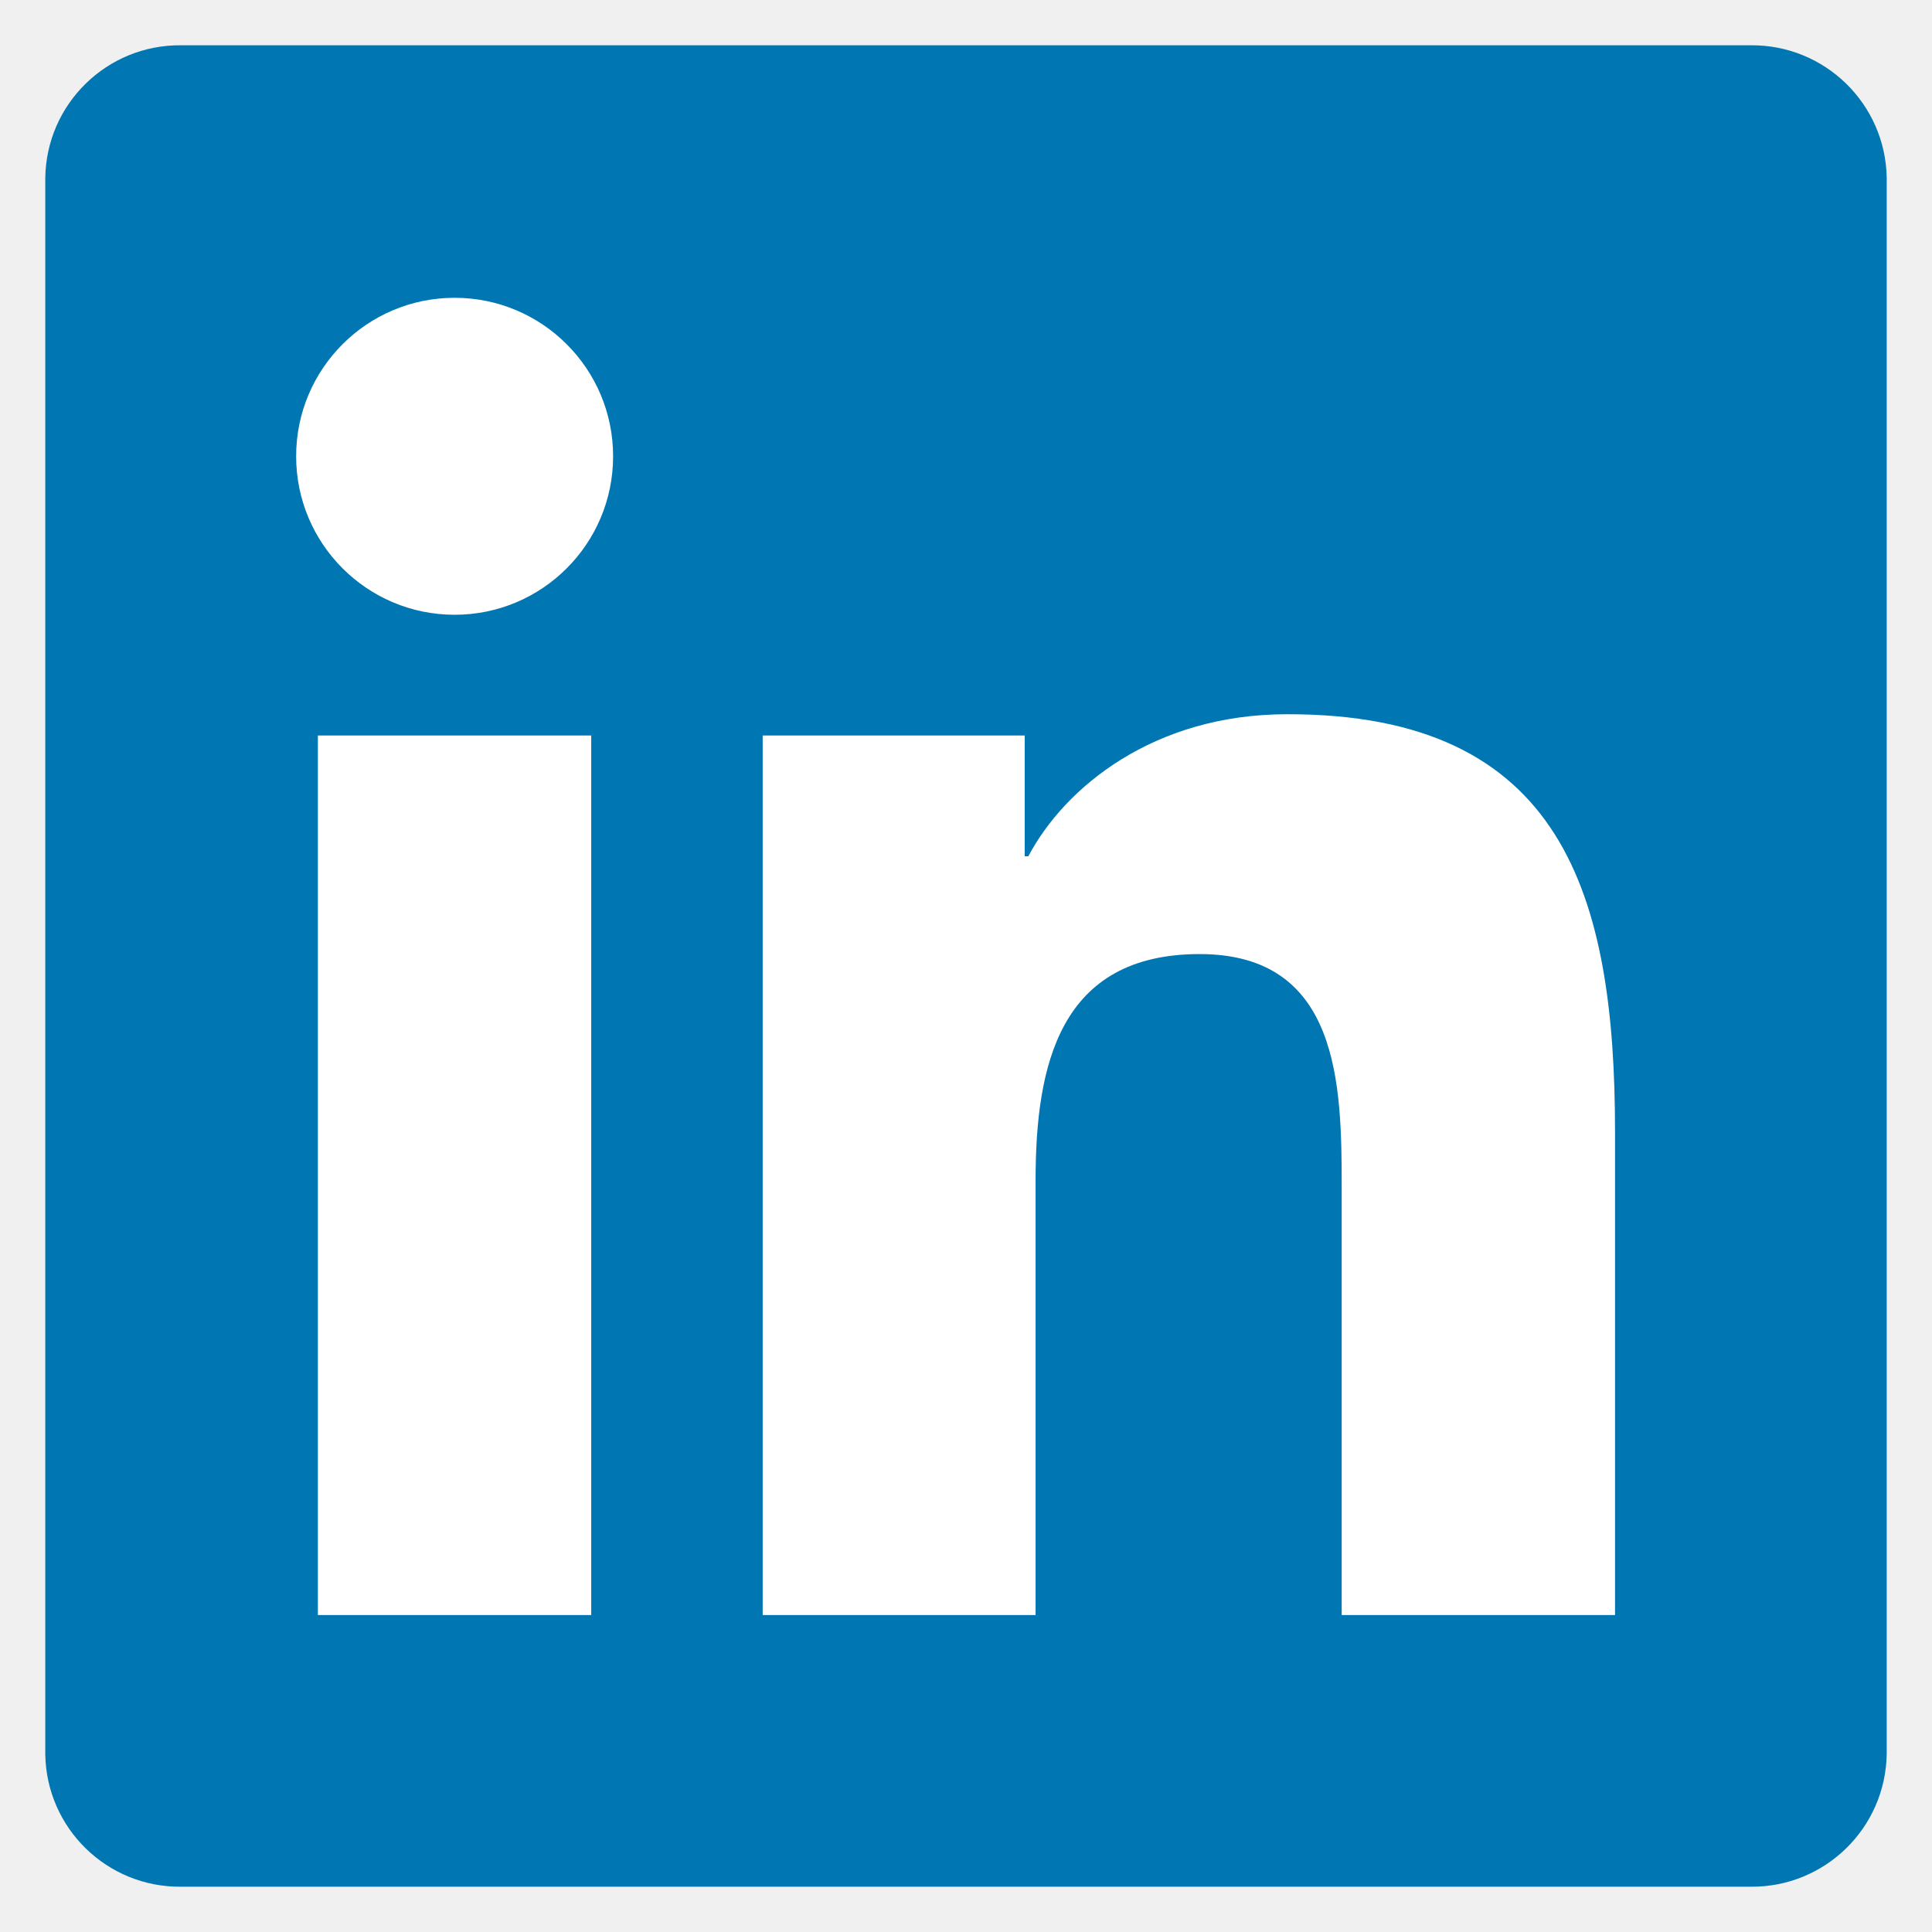
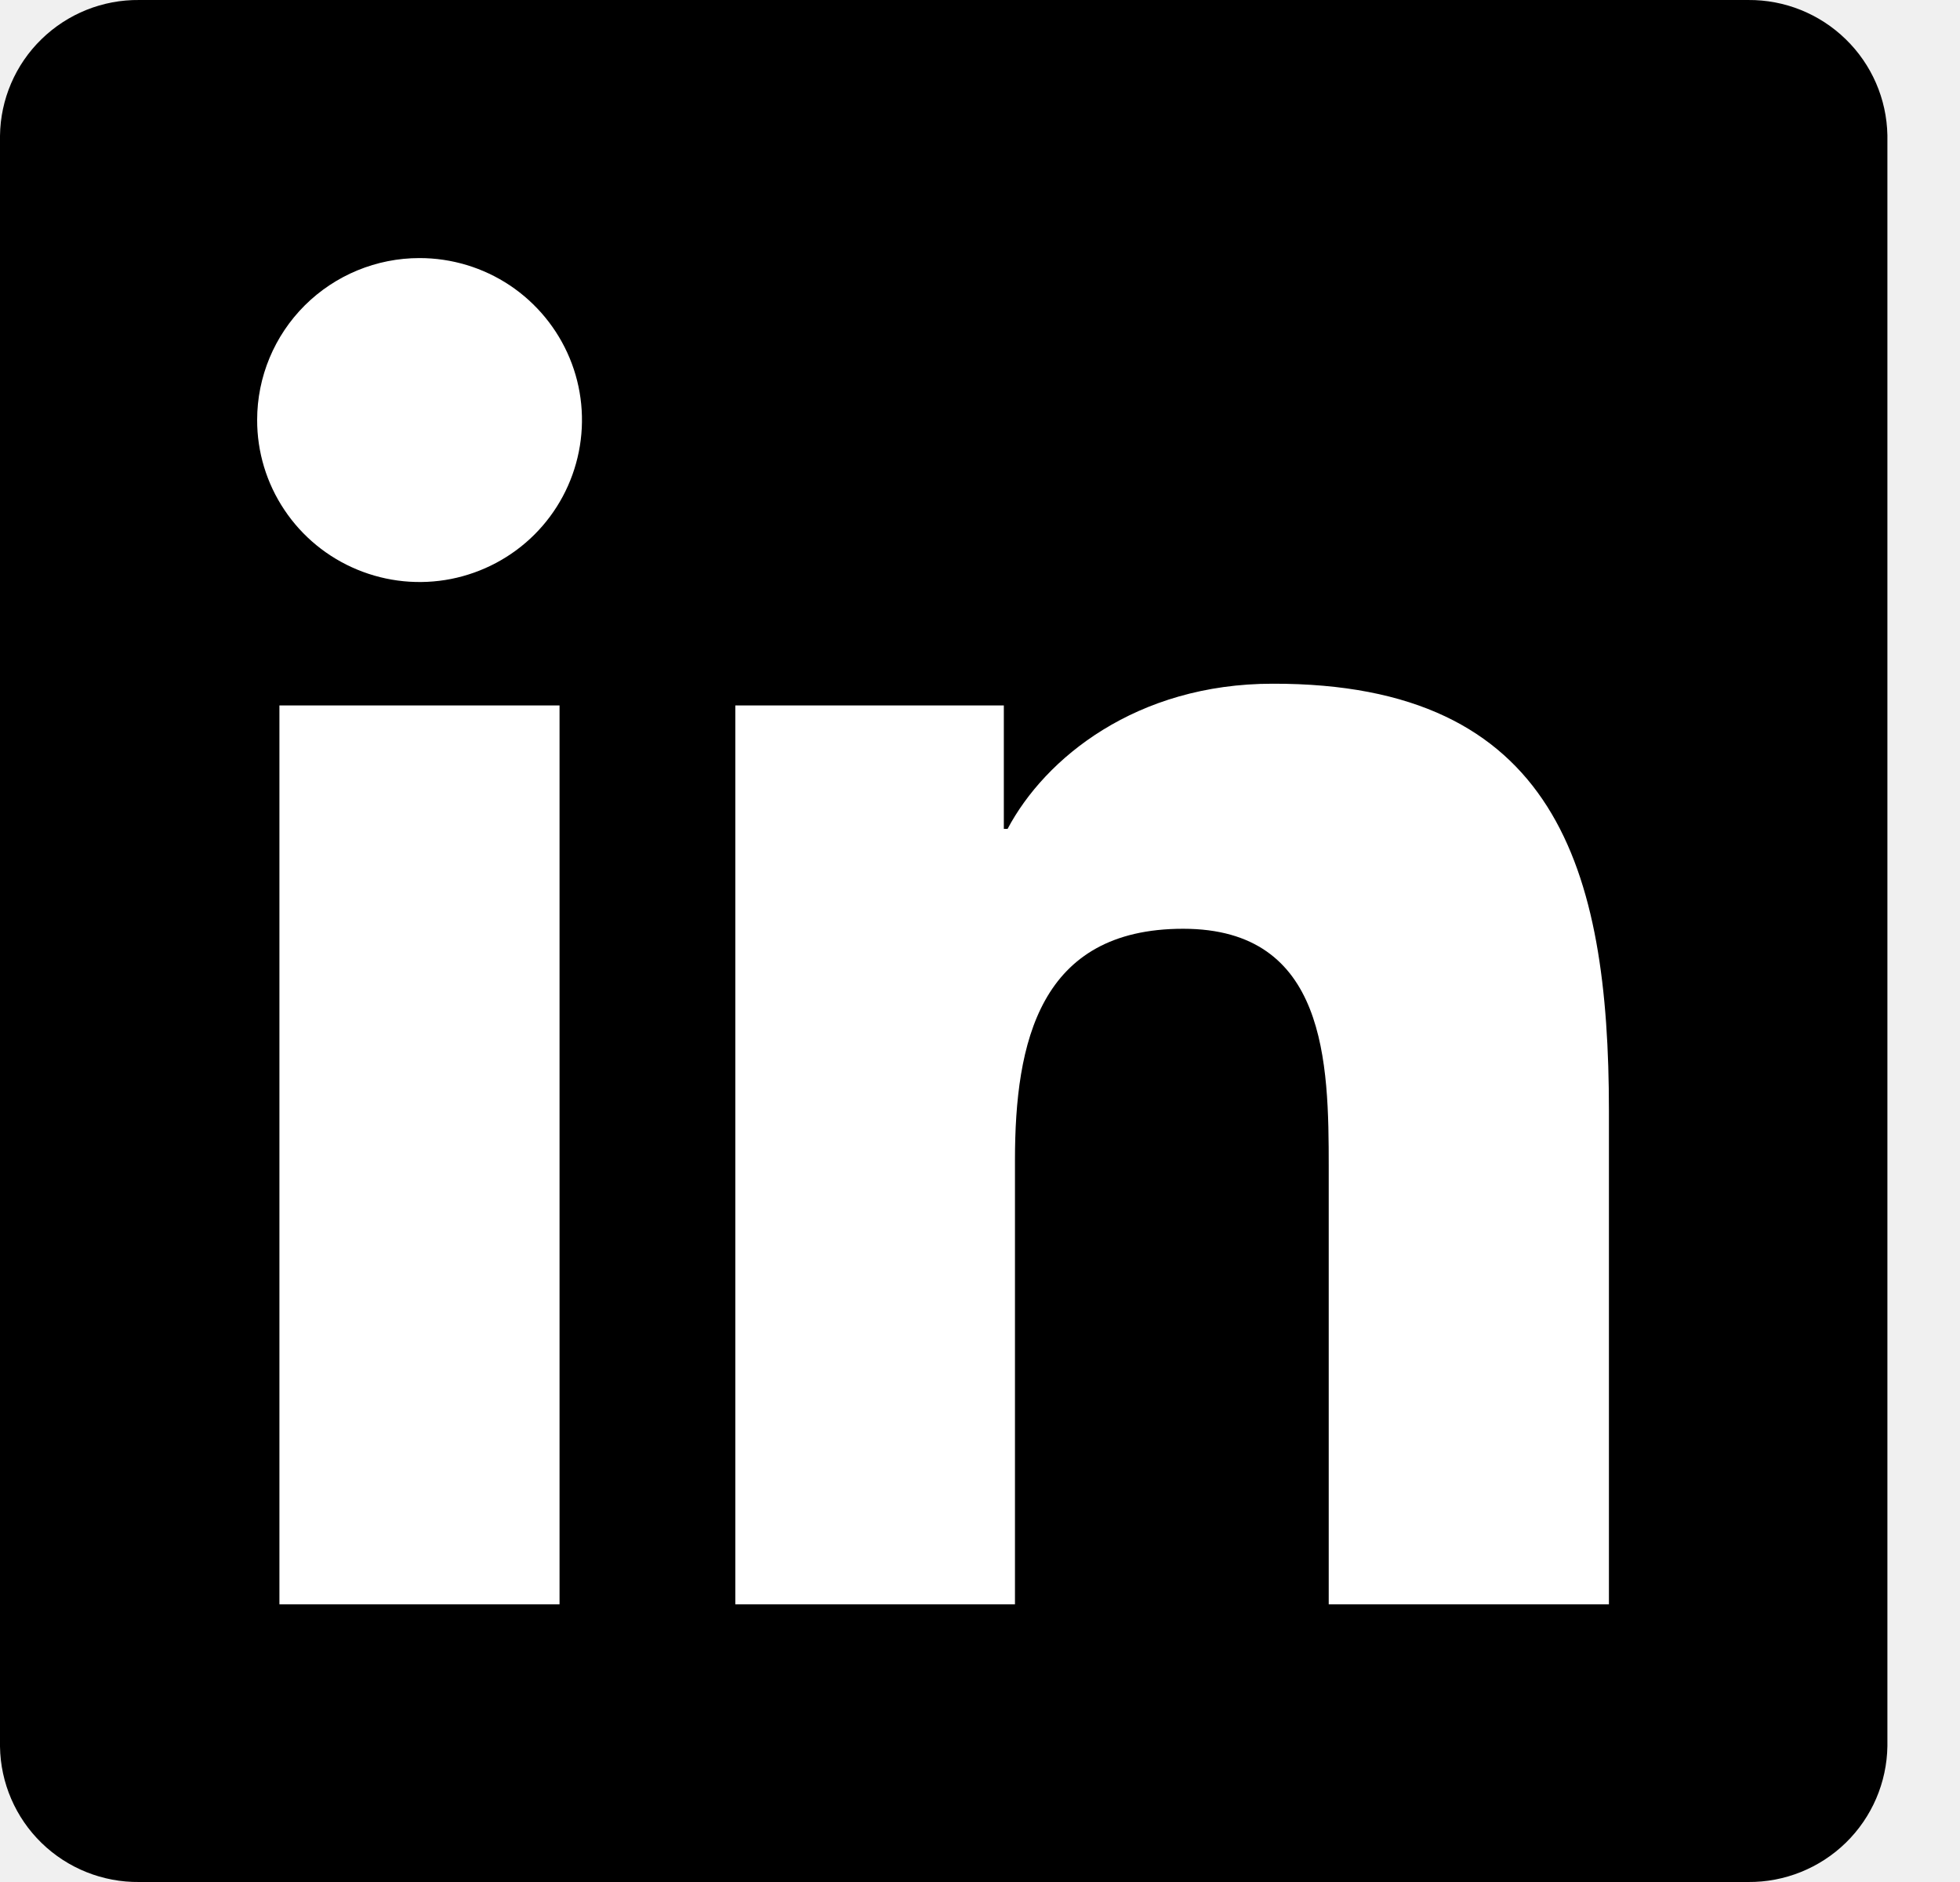
- <svg xmlns="http://www.w3.org/2000/svg" viewBox="0 0 128 128">
-   <path fill="#0076b2" d="M116 3H12a8.91 8.91 0 00-9 8.8v104.42a8.91 8.91 0 009 8.78h104a8.93 8.93 0 009-8.81V11.77A8.93 8.93 0 00116 3z" />
-   <path fill="#fff" d="M21.06 48.73h18.11V107H21.06zm9.06-29a10.5 10.5 0 11-10.5 10.49 10.5 10.5 0 0110.5-10.49M50.53 48.73h17.36v8h.24c2.42-4.58 8.32-9.41 17.13-9.41C103.6 47.28 107 59.35 107 75v32H88.89V78.65c0-6.75-.12-15.44-9.41-15.44s-10.87 7.36-10.87 15V107H50.53z" />
+ <svg xmlns="http://www.w3.org/2000/svg" width="25" height="24" viewBox="0 0 25 24" fill="none">
+   <path d="M22.298 9.08847e-05H1.776C1.31 -0.005 0.862 0.175 0.529 0.5C0.196 0.824 0.006 1.267 0 1.731V22.273C0.007 22.736 0.197 23.178 0.53 23.502C0.863 23.826 1.311 24.005 1.776 24H22.298C22.763 24.004 23.212 23.823 23.544 23.499C23.877 23.174 24.067 22.731 24.074 22.267V1.725C24.065 1.262 23.874 0.822 23.541 0.499C23.209 0.176 22.762 -0.004 22.298 9.08847e-05Z" fill="black" />
+   <path d="M3.564 8.996H7.137V20.459H3.564V8.996ZM5.351 3.291C5.761 3.291 6.162 3.412 6.503 3.639C6.843 3.866 7.109 4.189 7.266 4.567C7.423 4.944 7.463 5.36 7.383 5.76C7.303 6.161 7.106 6.529 6.816 6.818C6.526 7.107 6.156 7.303 5.754 7.383C5.352 7.462 4.936 7.421 4.557 7.264C4.179 7.108 3.855 6.843 3.628 6.503C3.4 6.163 3.279 5.763 3.28 5.355C3.28 4.807 3.499 4.282 3.887 3.895C4.276 3.508 4.802 3.291 5.351 3.291ZM9.379 8.996H12.804V10.57H12.852C13.329 9.669 14.493 8.719 16.232 8.719C19.851 8.711 20.522 11.085 20.522 14.164V20.459H16.948V14.882C16.948 13.554 16.924 11.844 15.091 11.844C13.258 11.844 12.946 13.292 12.946 14.795V20.459H9.379V8.996Z" fill="white" />
</svg>
